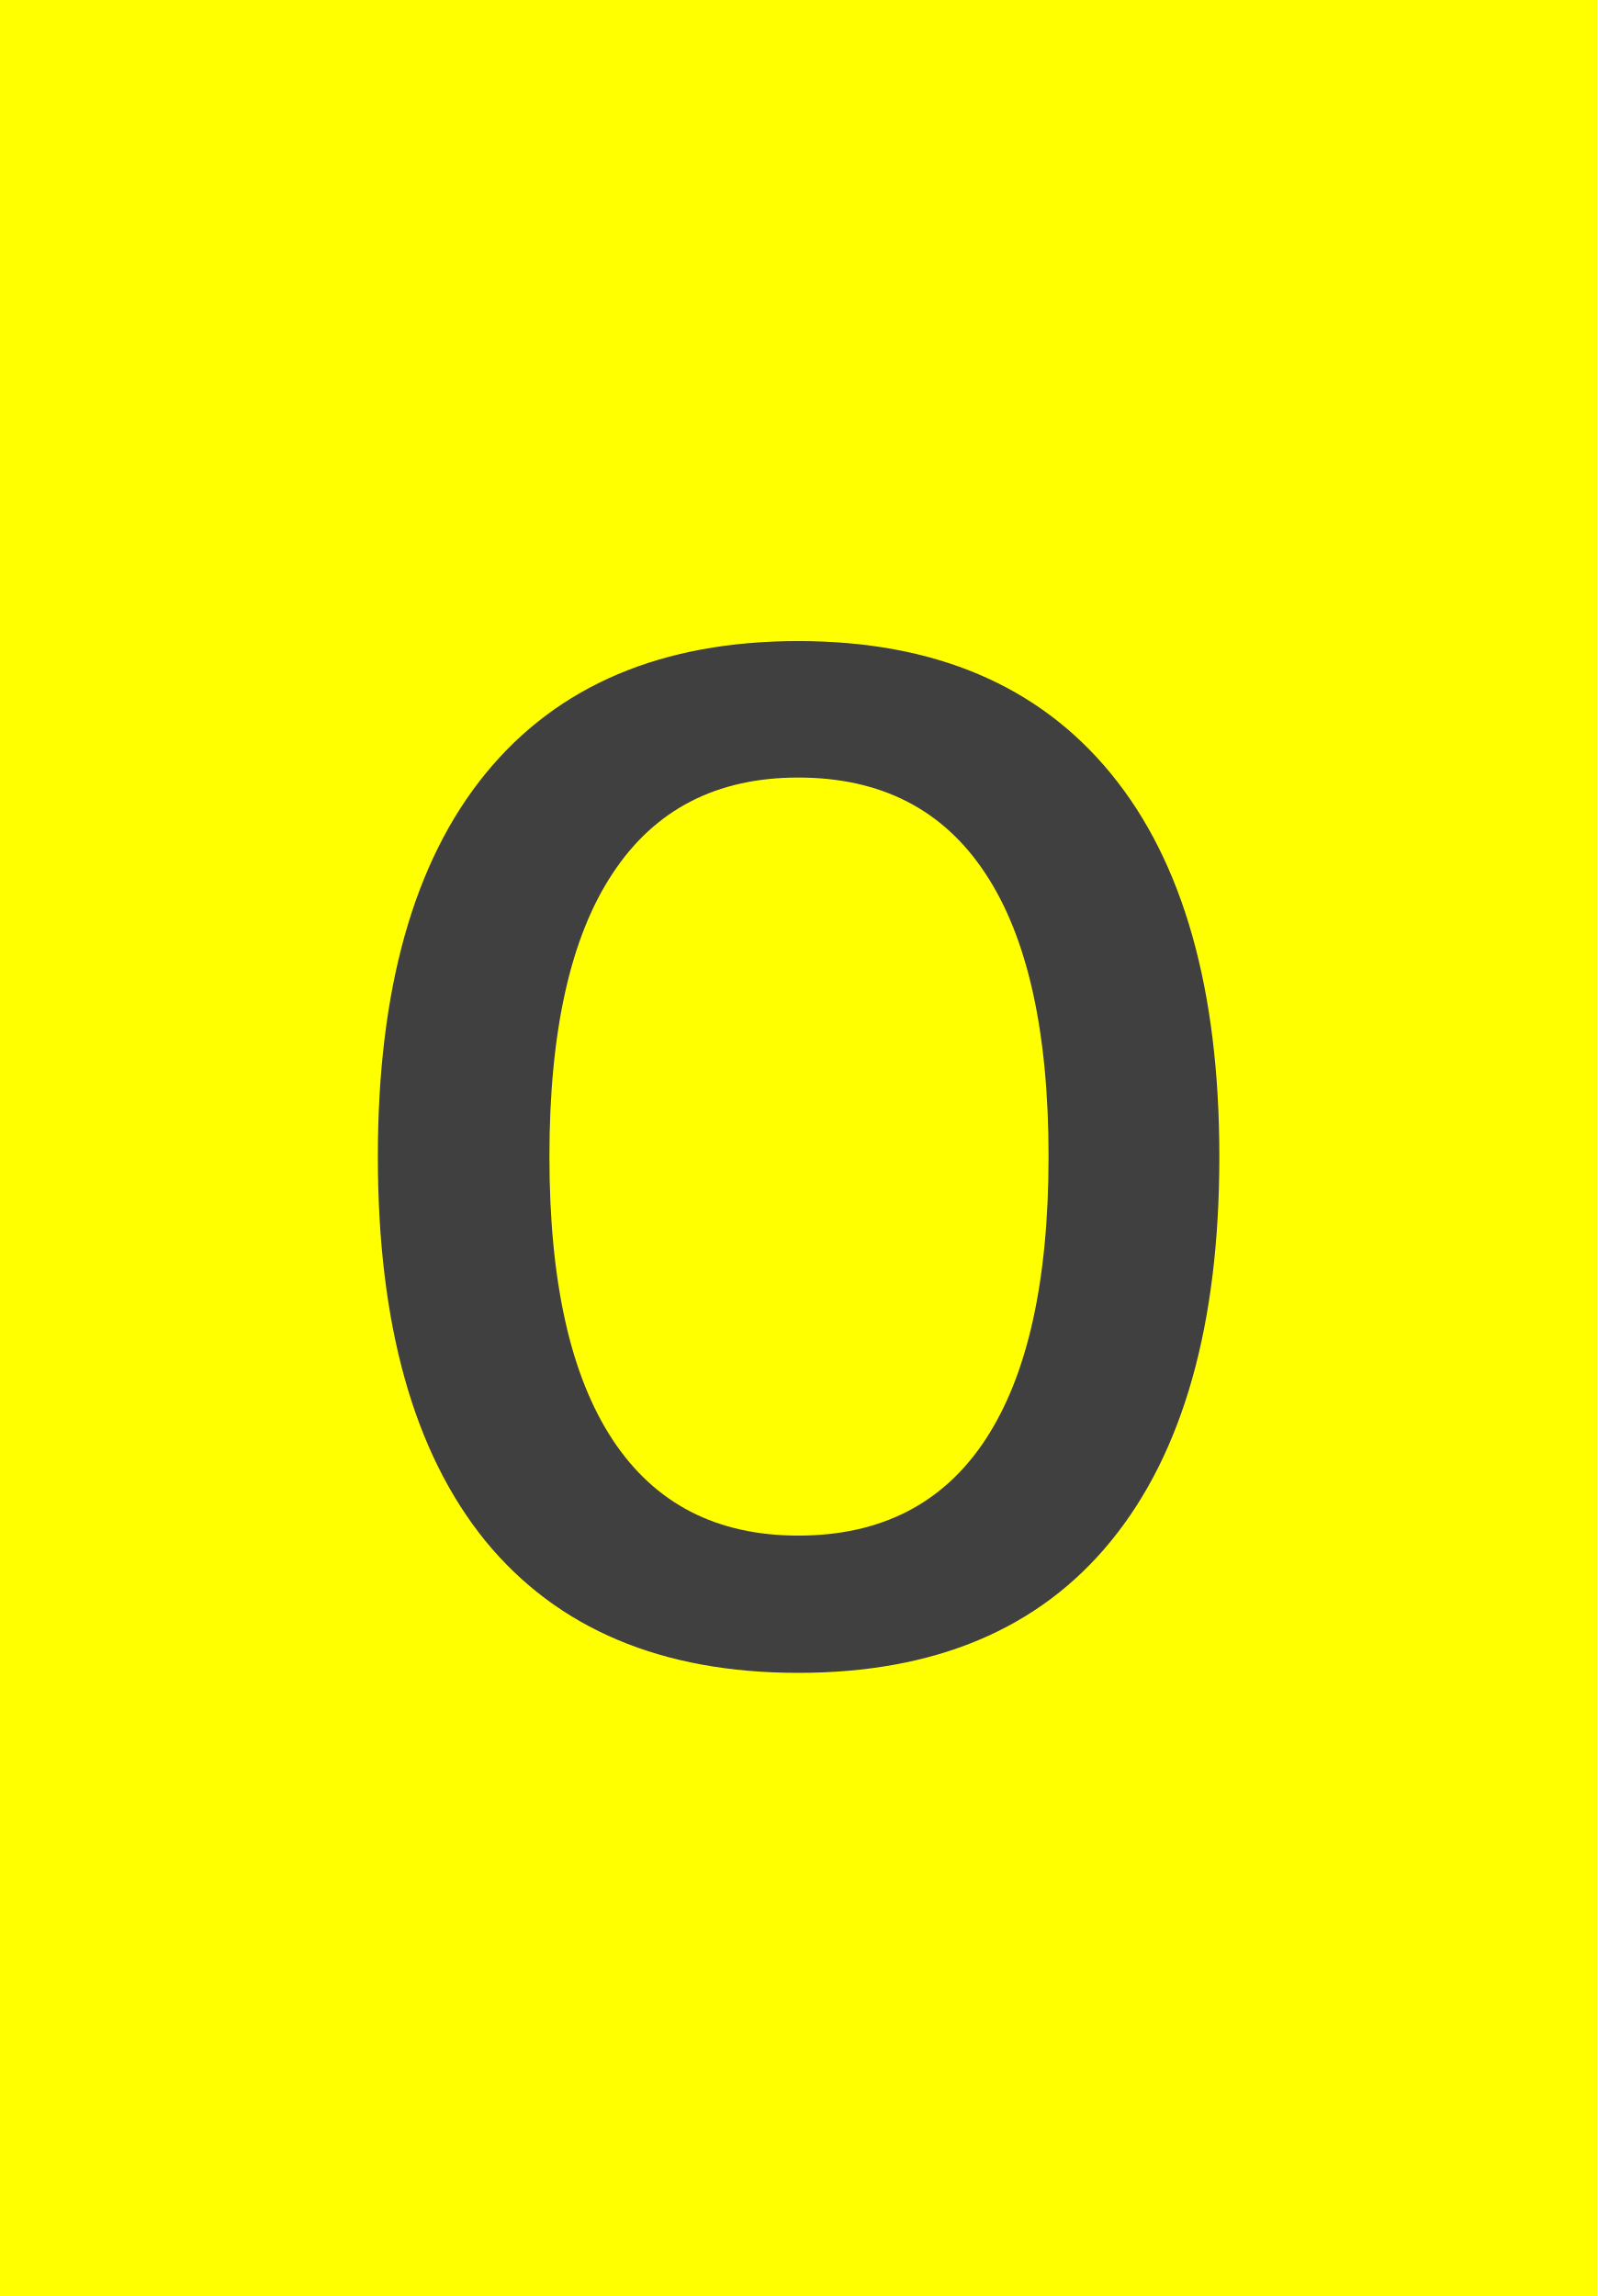
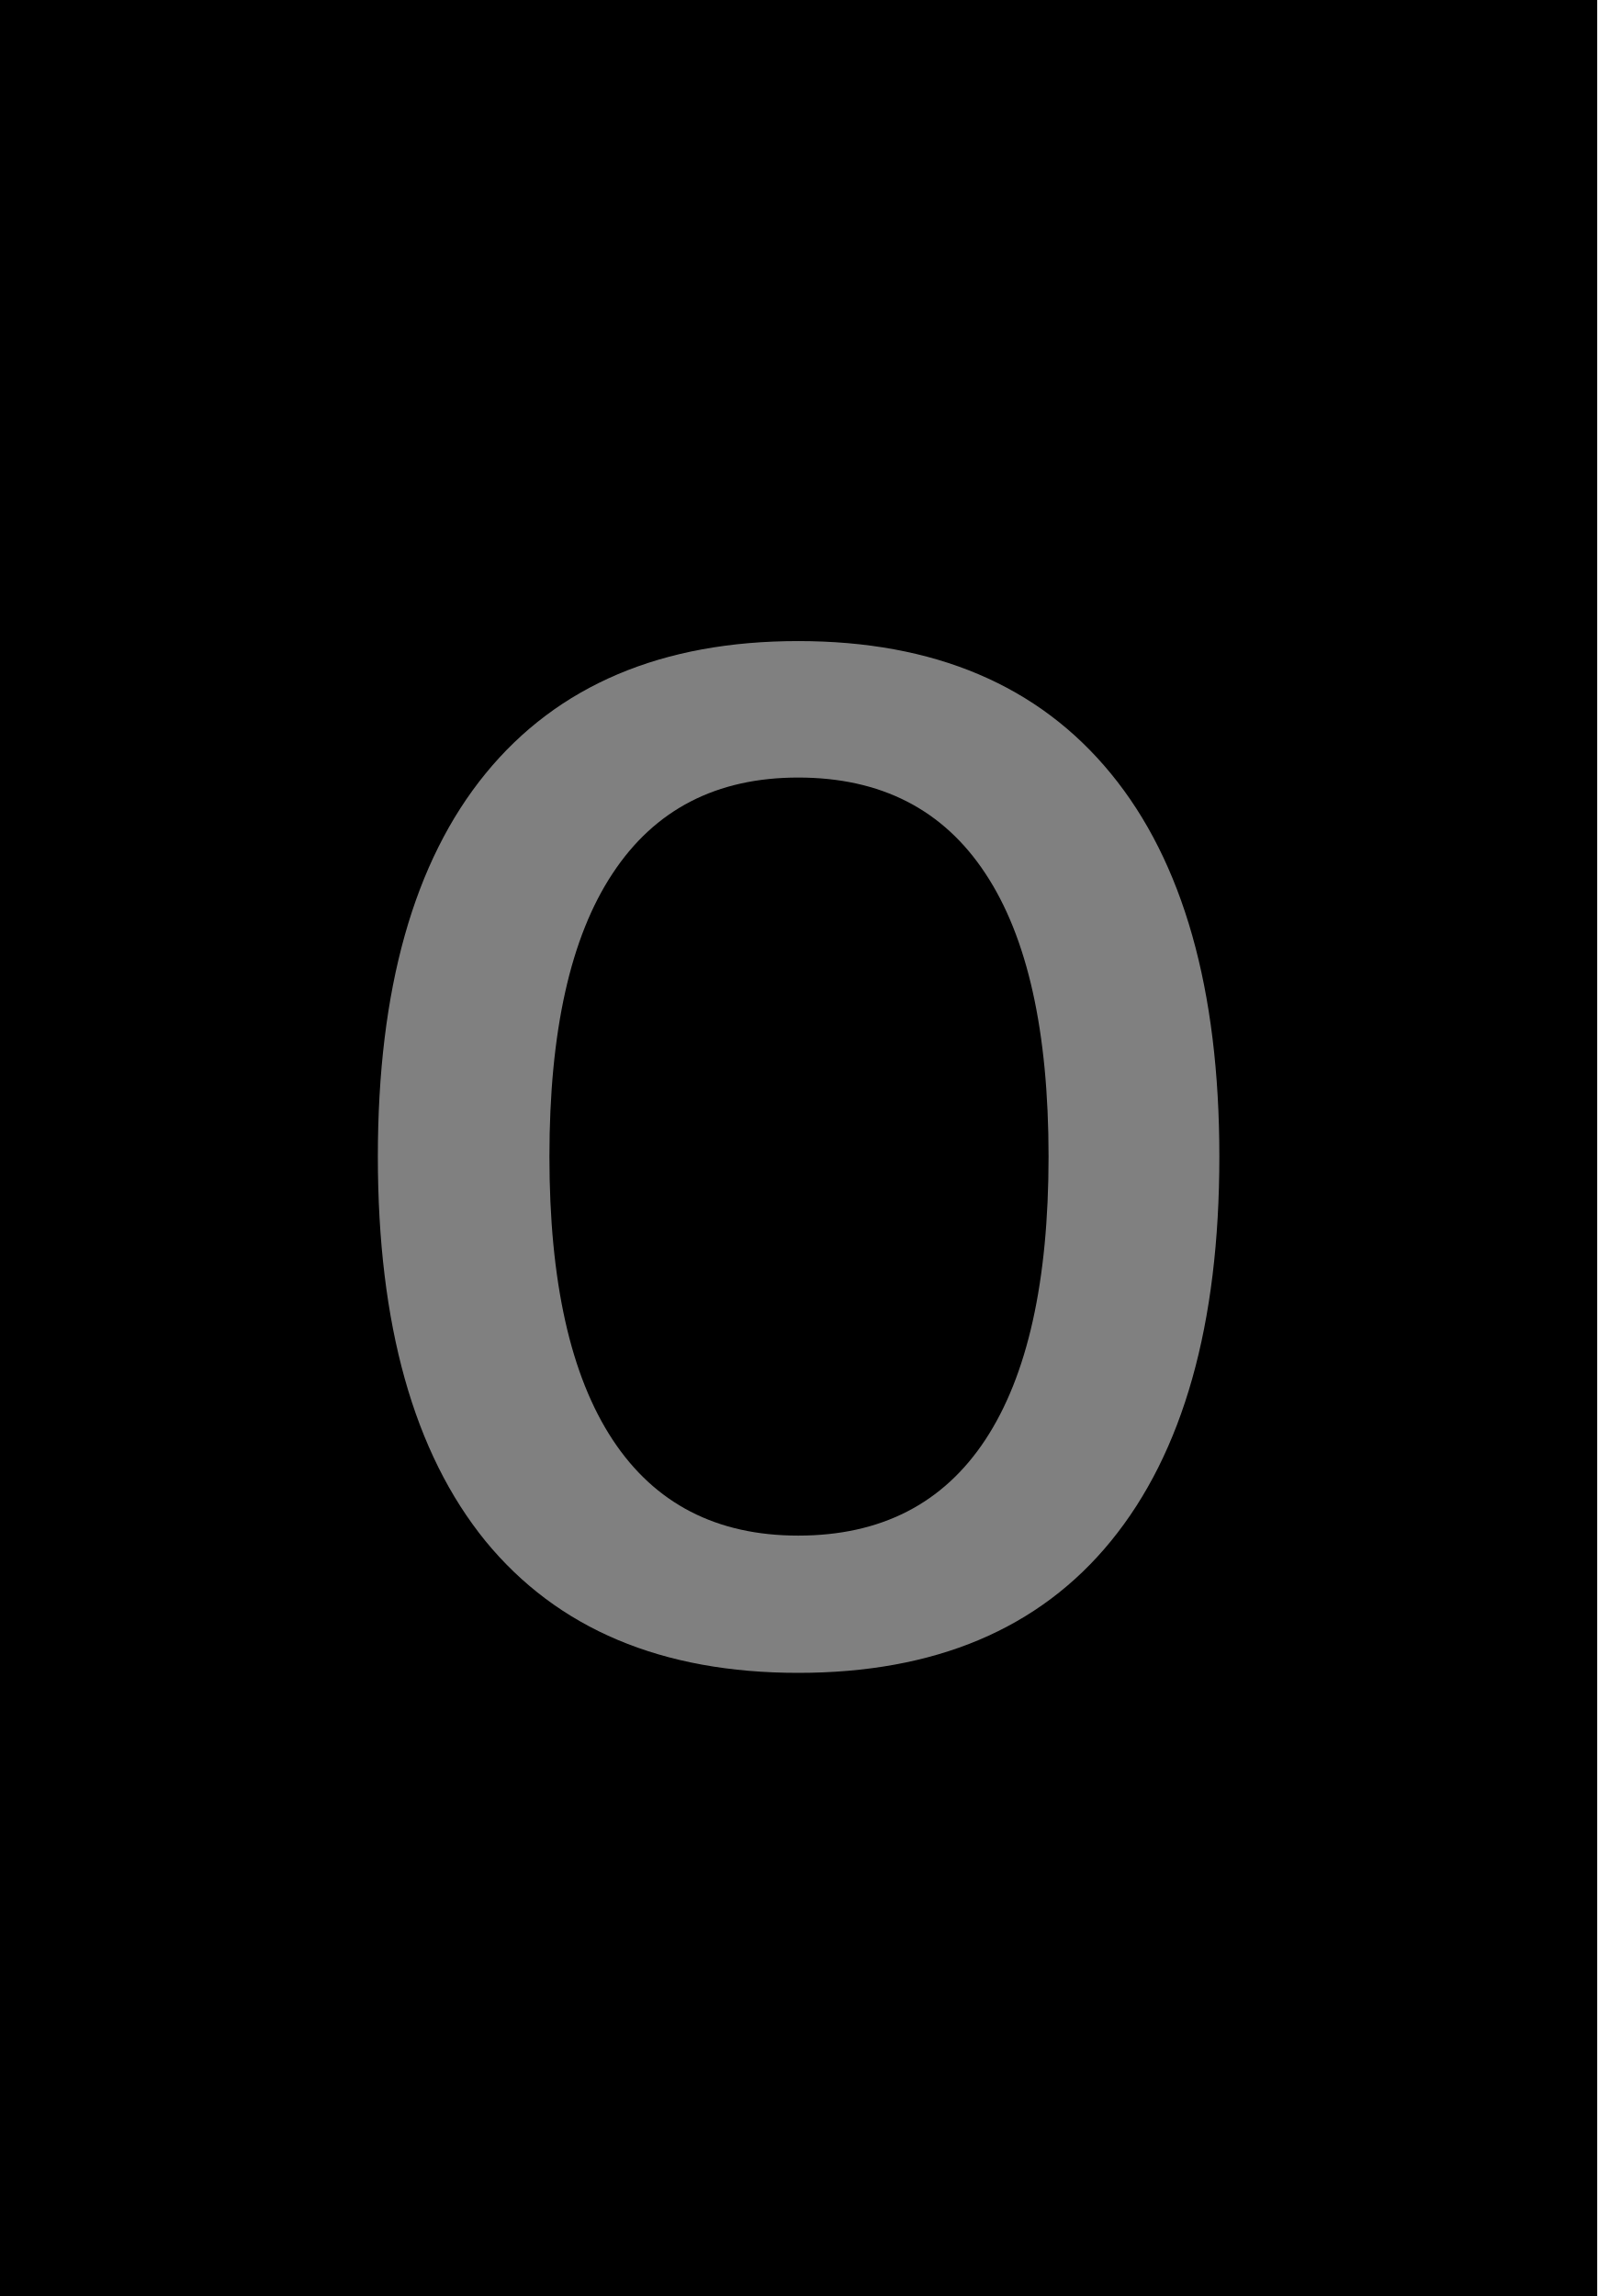
<svg xmlns="http://www.w3.org/2000/svg" width="32" height="46" viewBox="0 0 32 46">
-   <rect width="32" height="46" fill="#FFFF00" />
-   <text x="16" y="33" font-family="Consolas,'DejaVu Sans Mono',Menlo,monospace" font-size="36" fill="#404040" text-anchor="middle">o</text>
+   <rect width="32" height="46" fill="#000000" />
+   <text x="16" y="33" font-family="Consolas,'DejaVu Sans Mono',Menlo,monospace" font-size="36" fill="#808080" text-anchor="middle">o</text>
</svg>
